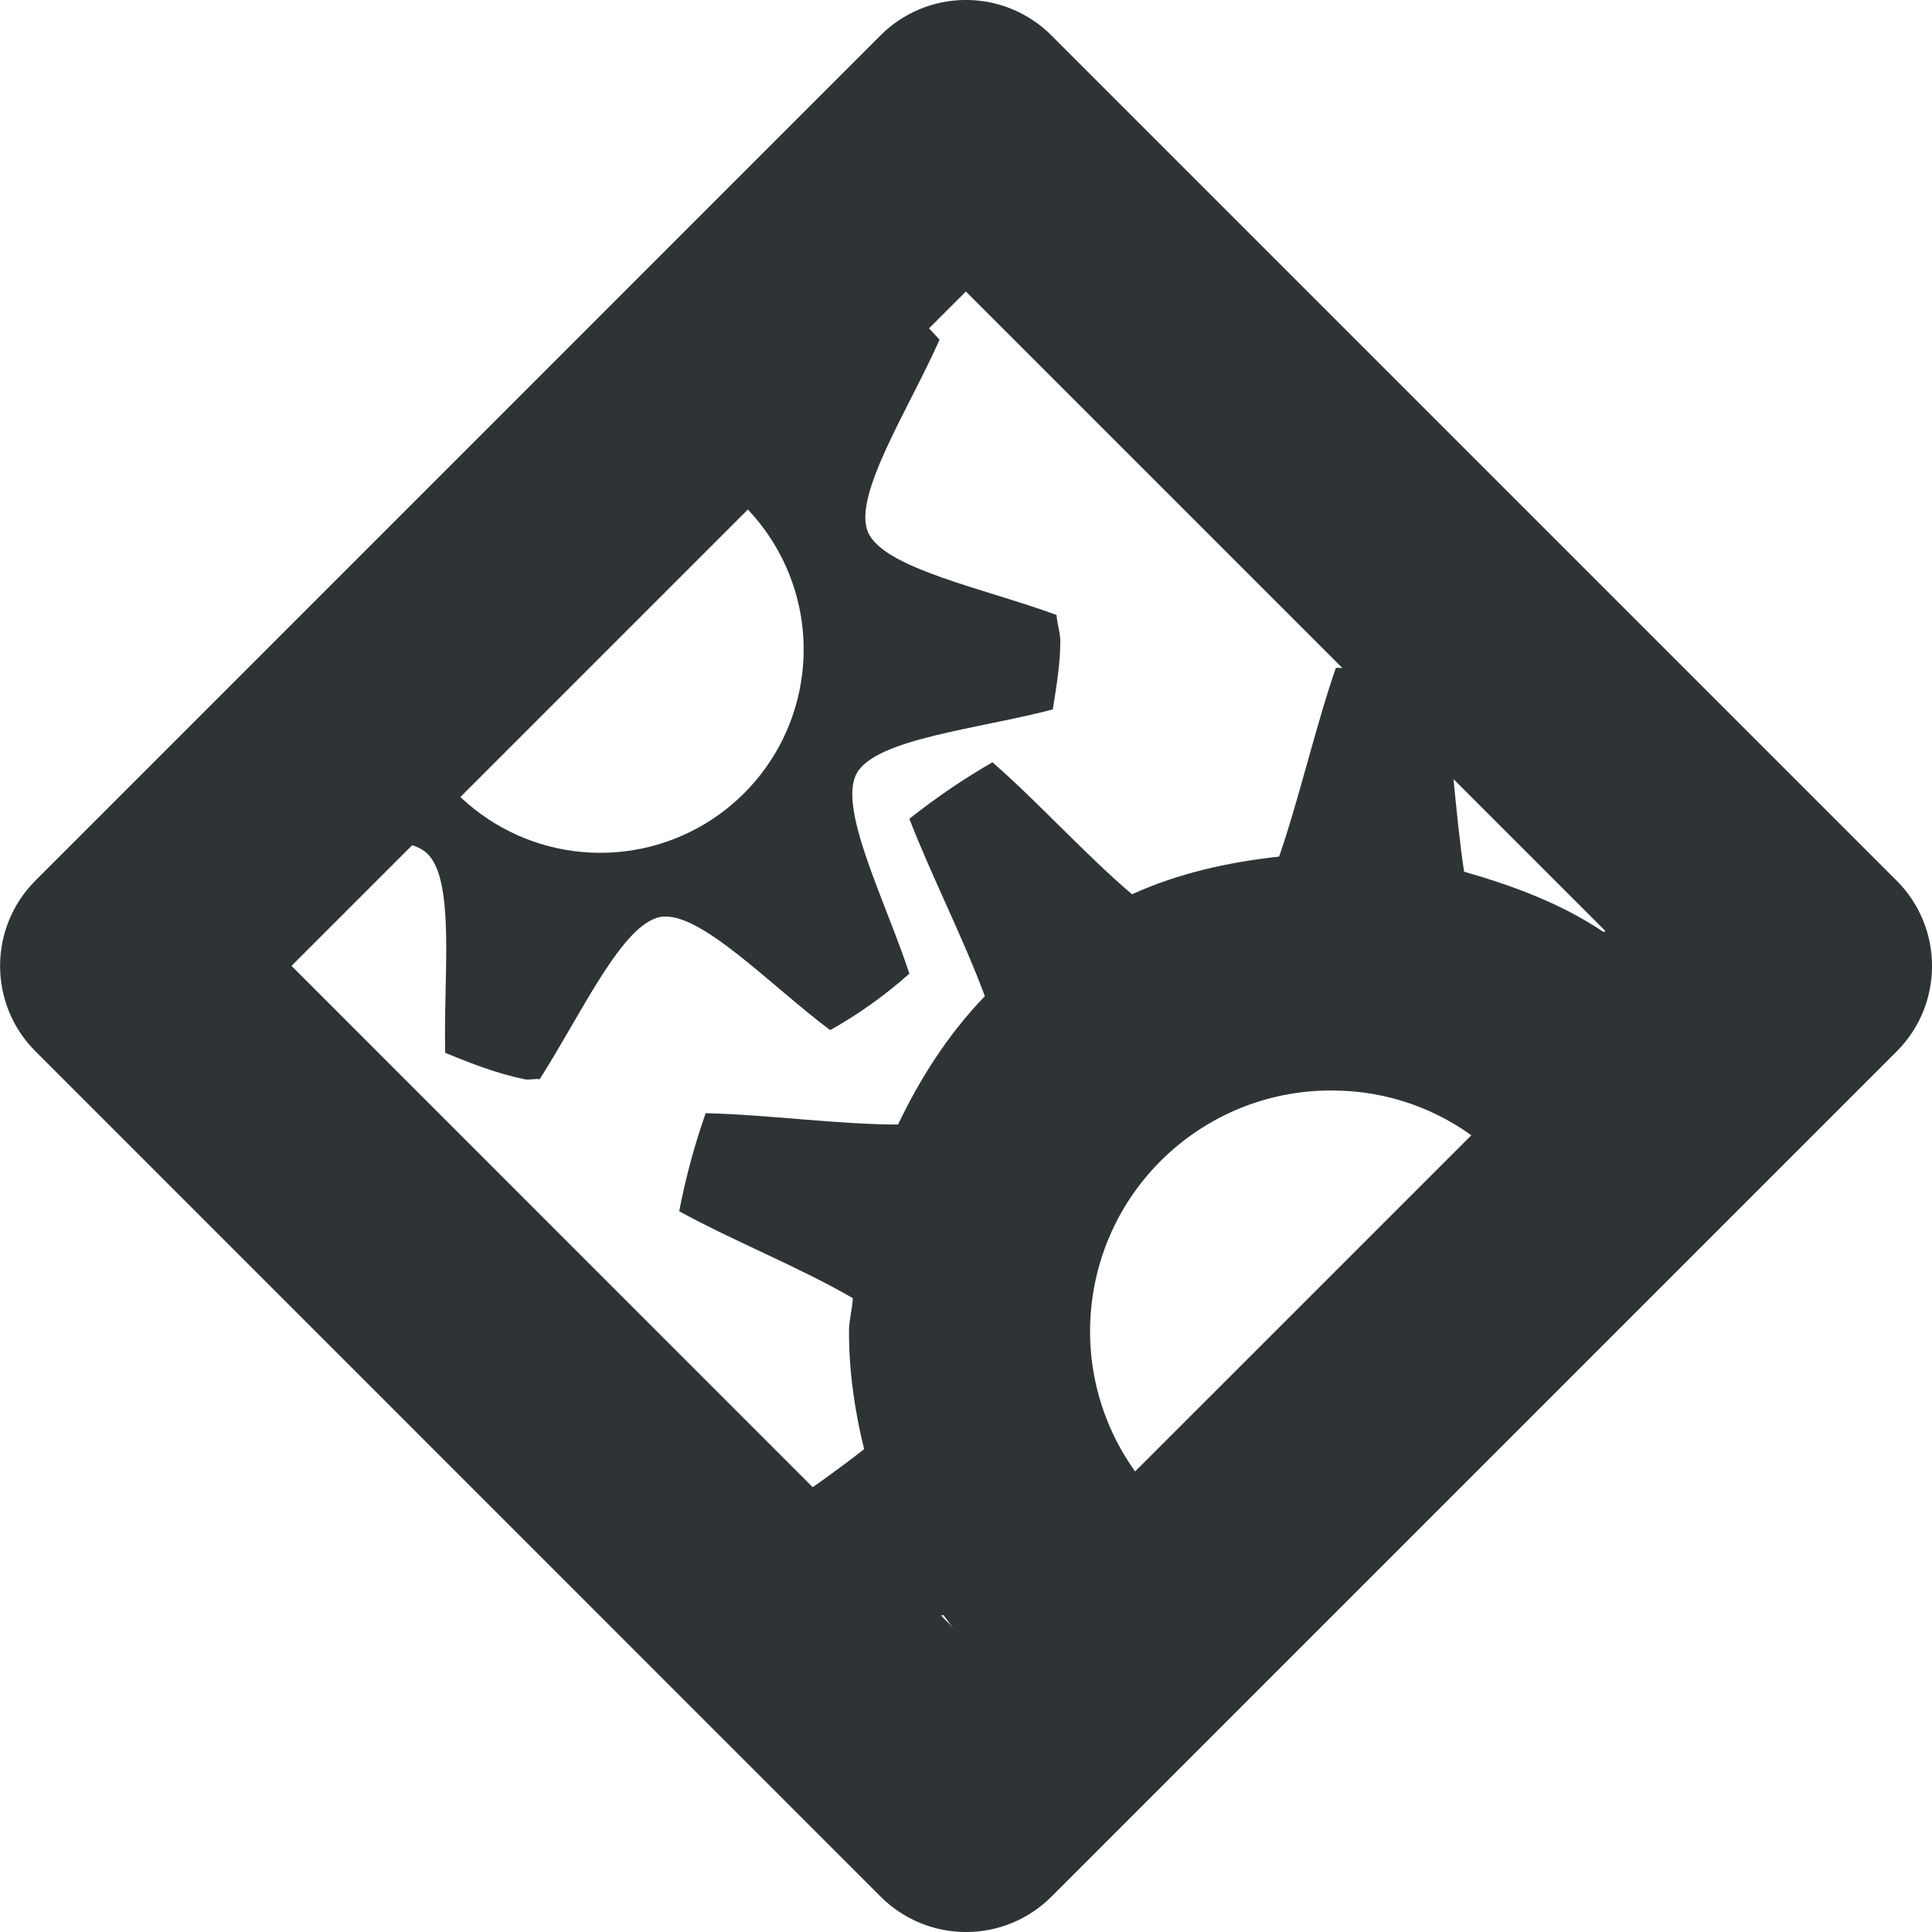
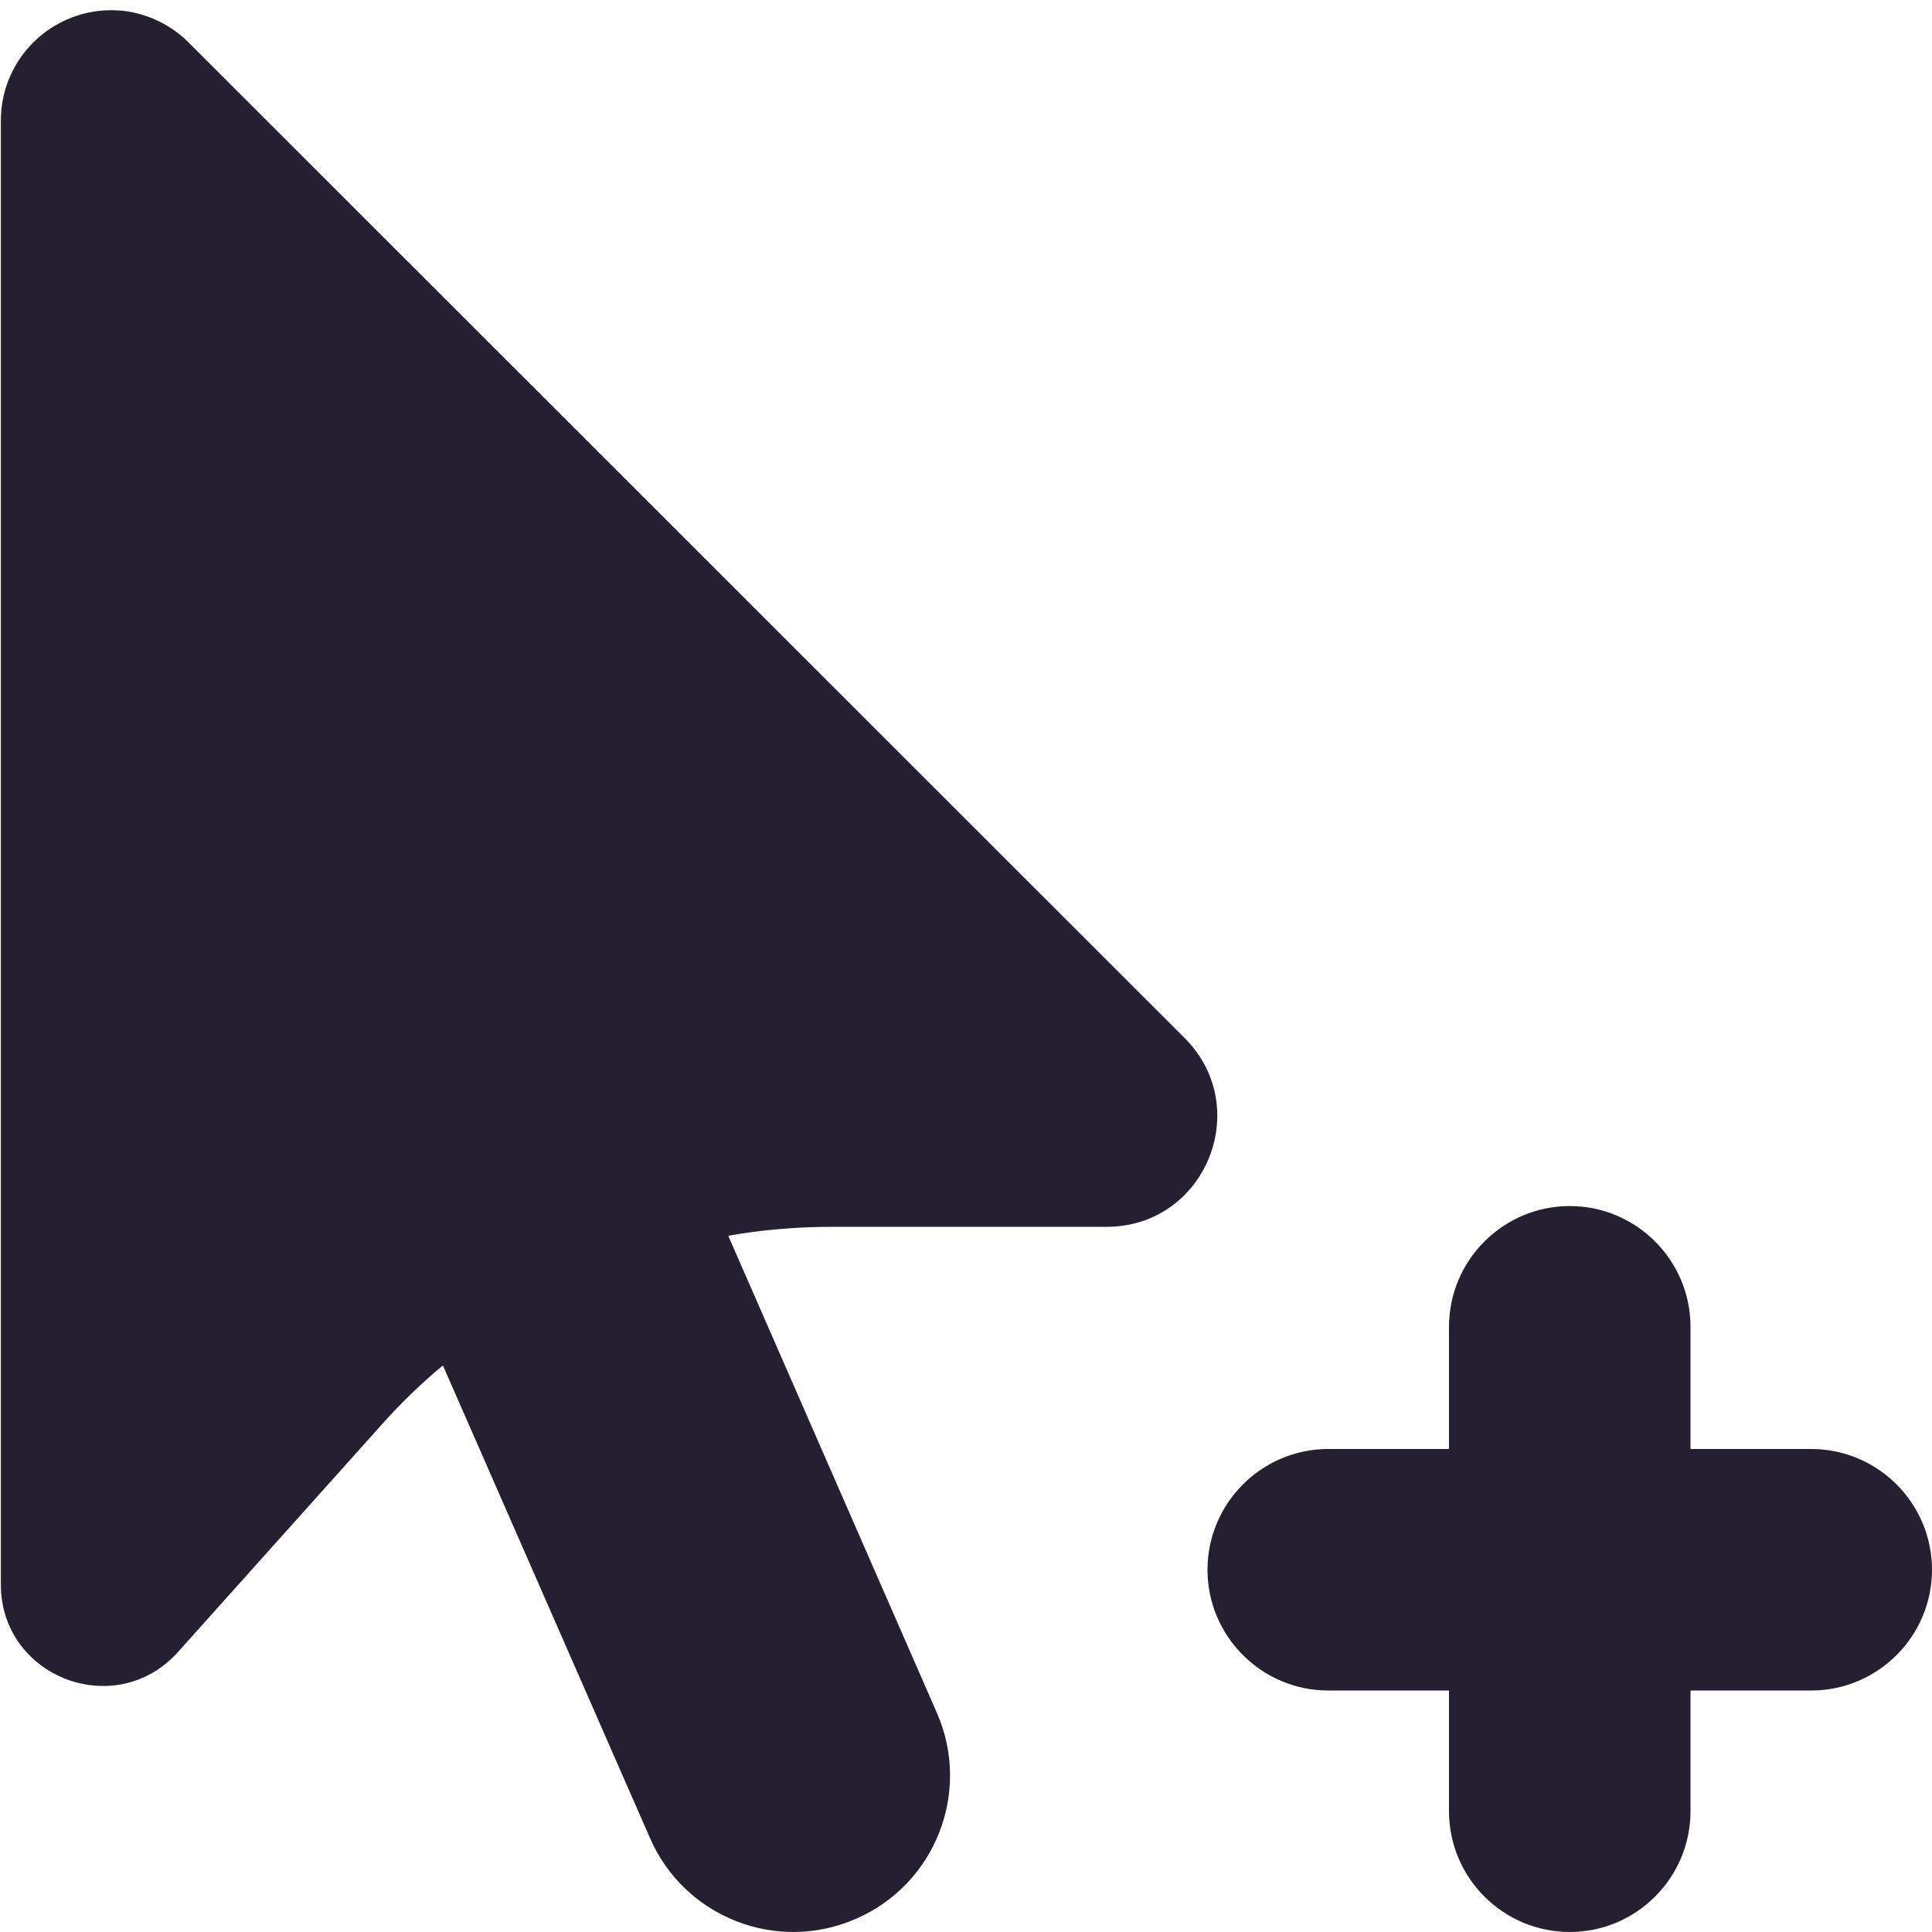
- <svg xmlns="http://www.w3.org/2000/svg" width="16" height="16">
-   <g color="#000" fill="#2e3436">
-     <path d="M7.188 2.281c-.094.056-.192.125-.29.19L5.566 3.803a1.684 1.684 0 11-2.17 2.17L2.332 7.037c.506-.069 1.017-.136 1.2.026.242.214.139 1.031.155 1.656.213.088.427.171.657.219.04.008.085-.007.125 0 .337-.525.683-1.288 1-1.344.322-.057.905.562 1.406.937a3.67 3.67 0 00.656-.468c-.195-.595-.594-1.369-.437-1.657.158-.29 1.019-.37 1.625-.531.028-.183.062-.371.062-.562 0-.075-.027-.146-.031-.22-.587-.217-1.435-.385-1.562-.687-.128-.302.34-1.021.593-1.593a3.722 3.722 0 00-.593-.532zm3.875 3.25c-.165.475-.305 1.086-.47 1.563-.43.047-.84.14-1.218.312-.38-.322-.787-.773-1.156-1.093a5.562 5.562 0 00-.688.468c.177.46.453 1.001.625 1.469-.298.309-.531.67-.719 1.063-.494 0-1.102-.084-1.593-.094a5.68 5.68 0 00-.219.812c.435.24 1.006.468 1.438.72-.006.093-.032.185-.032.28 0 .333.049.66.125.97-.382.304-.898.63-1.28.937.015.044.04.083.058.127l.613.613c.417-.1.868-.223 1.266-.303.248.343.532.626.875.875-.027.135-.068.283-.104.428.174-.063.34-.155.482-.297l1.432-1.432a1.994 1.994 0 01.533-3.918c.919 0 1.684.623 1.918 1.467l1.338-1.338c.06-.06.11-.124.156-.191-.035-.062-.06-.13-.1-.188.096-.152.205-.31.315-.47.017-.348-.1-.7-.37-.971l-.177-.176c-.28.192-.561.387-.83.555-.345-.233-.746-.383-1.156-.5-.077-.507-.107-1.132-.187-1.625a5.44 5.44 0 00-.875-.063zm-9.247.608c-.087.068-.173.138-.254.205l.014.035z" style="marker:none" overflow="visible" />
-     <path d="M8.707.293a1 1 0 00-1.415 0l-6.999 7a1 1 0 000 1.413l7 7.001a1 1 0 001.415 0l7-7a1 1 0 000-1.413zm-.708 2.121l5.587 5.587L8 13.586 2.414 7.999z" style="line-height:normal;font-variant-ligatures:normal;font-variant-position:normal;font-variant-caps:normal;font-variant-numeric:normal;font-variant-alternates:normal;font-feature-settings:normal;text-indent:0;text-align:start;text-decoration-line:none;text-decoration-style:solid;text-decoration-color:#000;text-transform:none;text-orientation:mixed;shape-padding:0;isolation:auto;mix-blend-mode:normal;marker:none" font-weight="400" font-family="sans-serif" overflow="visible" />
+ <svg xmlns="http://www.w3.org/2000/svg" height="16px" viewBox="0 0 16 16" width="16px">
+   <g fill="#241f31">
+     <path d="m 1.023 0.09 c -0.543 -0.059 -1.016 0.363 -1.016 0.91 v 12.117 c -0.004 0.773 0.953 1.141 1.469 0.562 l 1.676 -1.871 c 0.16 -0.18 0.332 -0.348 0.516 -0.5 l 1.715 3.914 c 0.285 0.656 1.051 0.957 1.707 0.668 c 0.656 -0.285 0.957 -1.051 0.668 -1.707 l -1.727 -3.949 c 0.262 -0.047 0.531 -0.07 0.801 -0.074 h 2.332 c 0.816 0 1.223 -0.984 0.648 -1.562 l -8.246 -8.242 c -0.145 -0.148 -0.34 -0.242 -0.543 -0.266 z m 0 0" />
+     <path d="m 13 9.988 c 0.551 0 1 0.449 1 1 v 4.012 c 0 0.551 -0.449 1 -1 1 s -1 -0.449 -1 -1 v -4.012 c 0 -0.551 0.449 -1 1 -1 z m 0 0" />
+     <path d="m 16 13 c 0 0.551 -0.449 1 -1 1 h -4 c -0.551 0 -1 -0.449 -1 -1 s 0.449 -1 1 -1 h 4 c 0.551 0 1 0.449 1 1 z m 0 0" />
  </g>
</svg>
